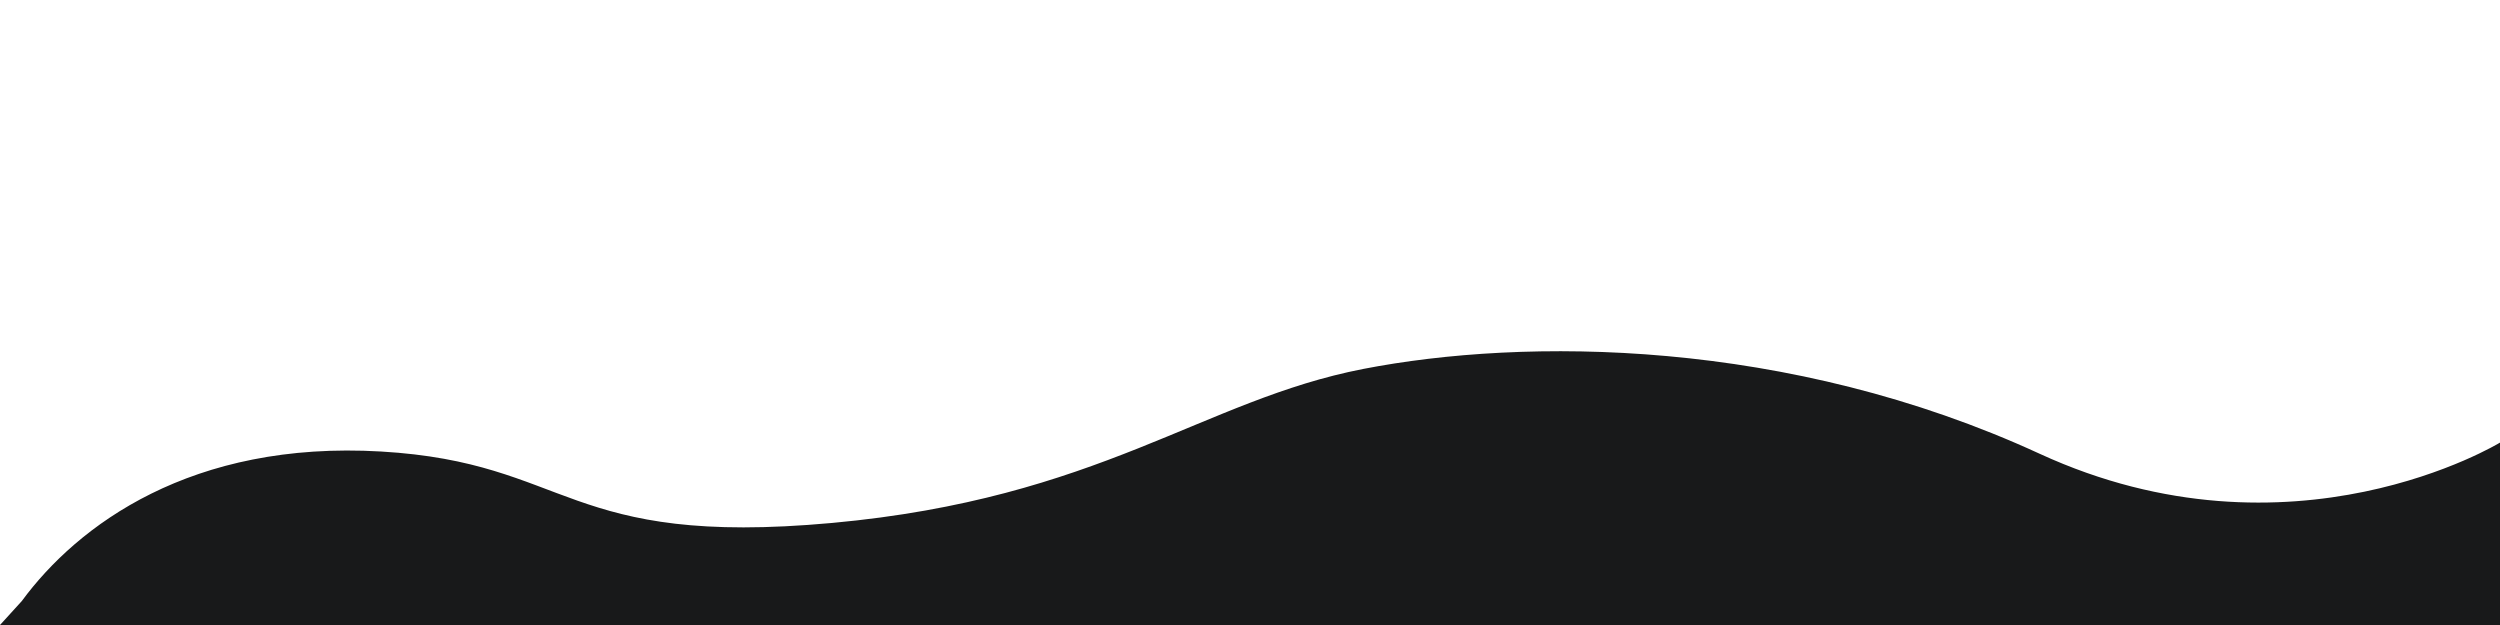
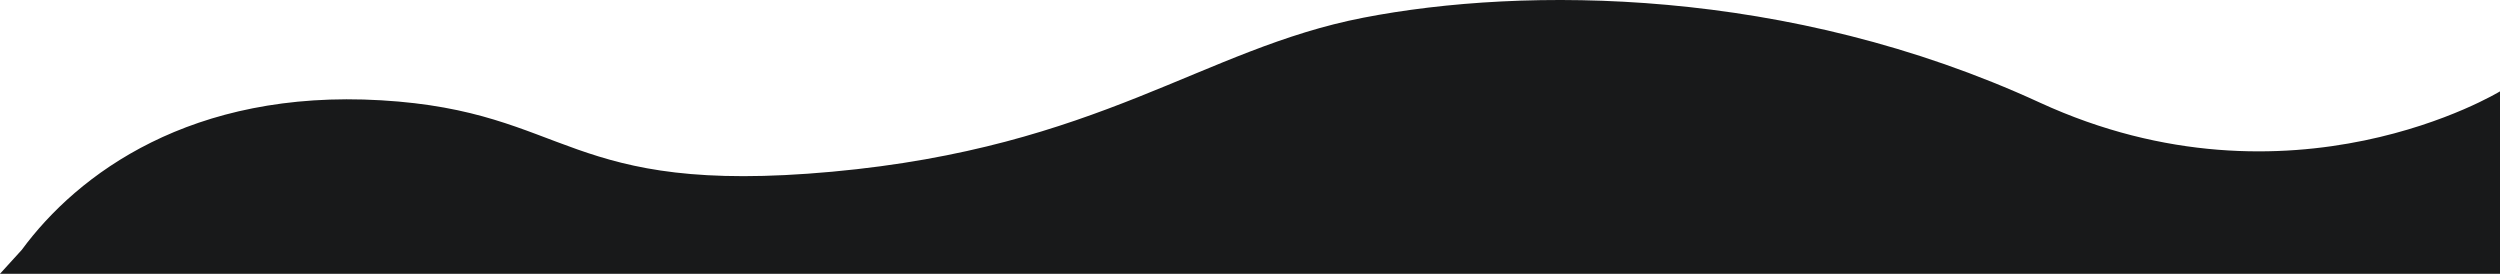
- <svg xmlns="http://www.w3.org/2000/svg" version="1.1" id="Layer_1" x="0px" y="0px" width="2000px" height="500px" viewBox="0 0 2000 500" enable-background="new 0 0 2000 500" xml:space="preserve">
-   <path fill="#18191A" d="M0,500h2000V354.071c0,0-166.501,101.786-368.286,8.929s-412.5-92.857-541.071-67.857  s-210.714,103.572-425,123.215s-208.928-48.216-360.714-57.144s-242.857,58.93-287.5,119.644" />
+ <svg xmlns="http://www.w3.org/2000/svg" version="1.1" id="Layer_1" x="0px" y="0px" width="2000px" height="219.021px" viewBox="0 280.98 2000 219.021" enable-background="new 0 280.98 2000 219.021" xml:space="preserve">
+   <path fill="#18191A" d="M0,500h2000v-145.93c0,0-166.501,101.786-368.286,8.93c-201.785-92.857-412.5-92.857-541.07-67.857  c-128.571,25-210.715,103.572-425,123.215c-214.286,19.644-208.929-48.216-360.714-57.144  c-151.786-8.929-242.857,58.93-287.5,119.644" />
</svg>
